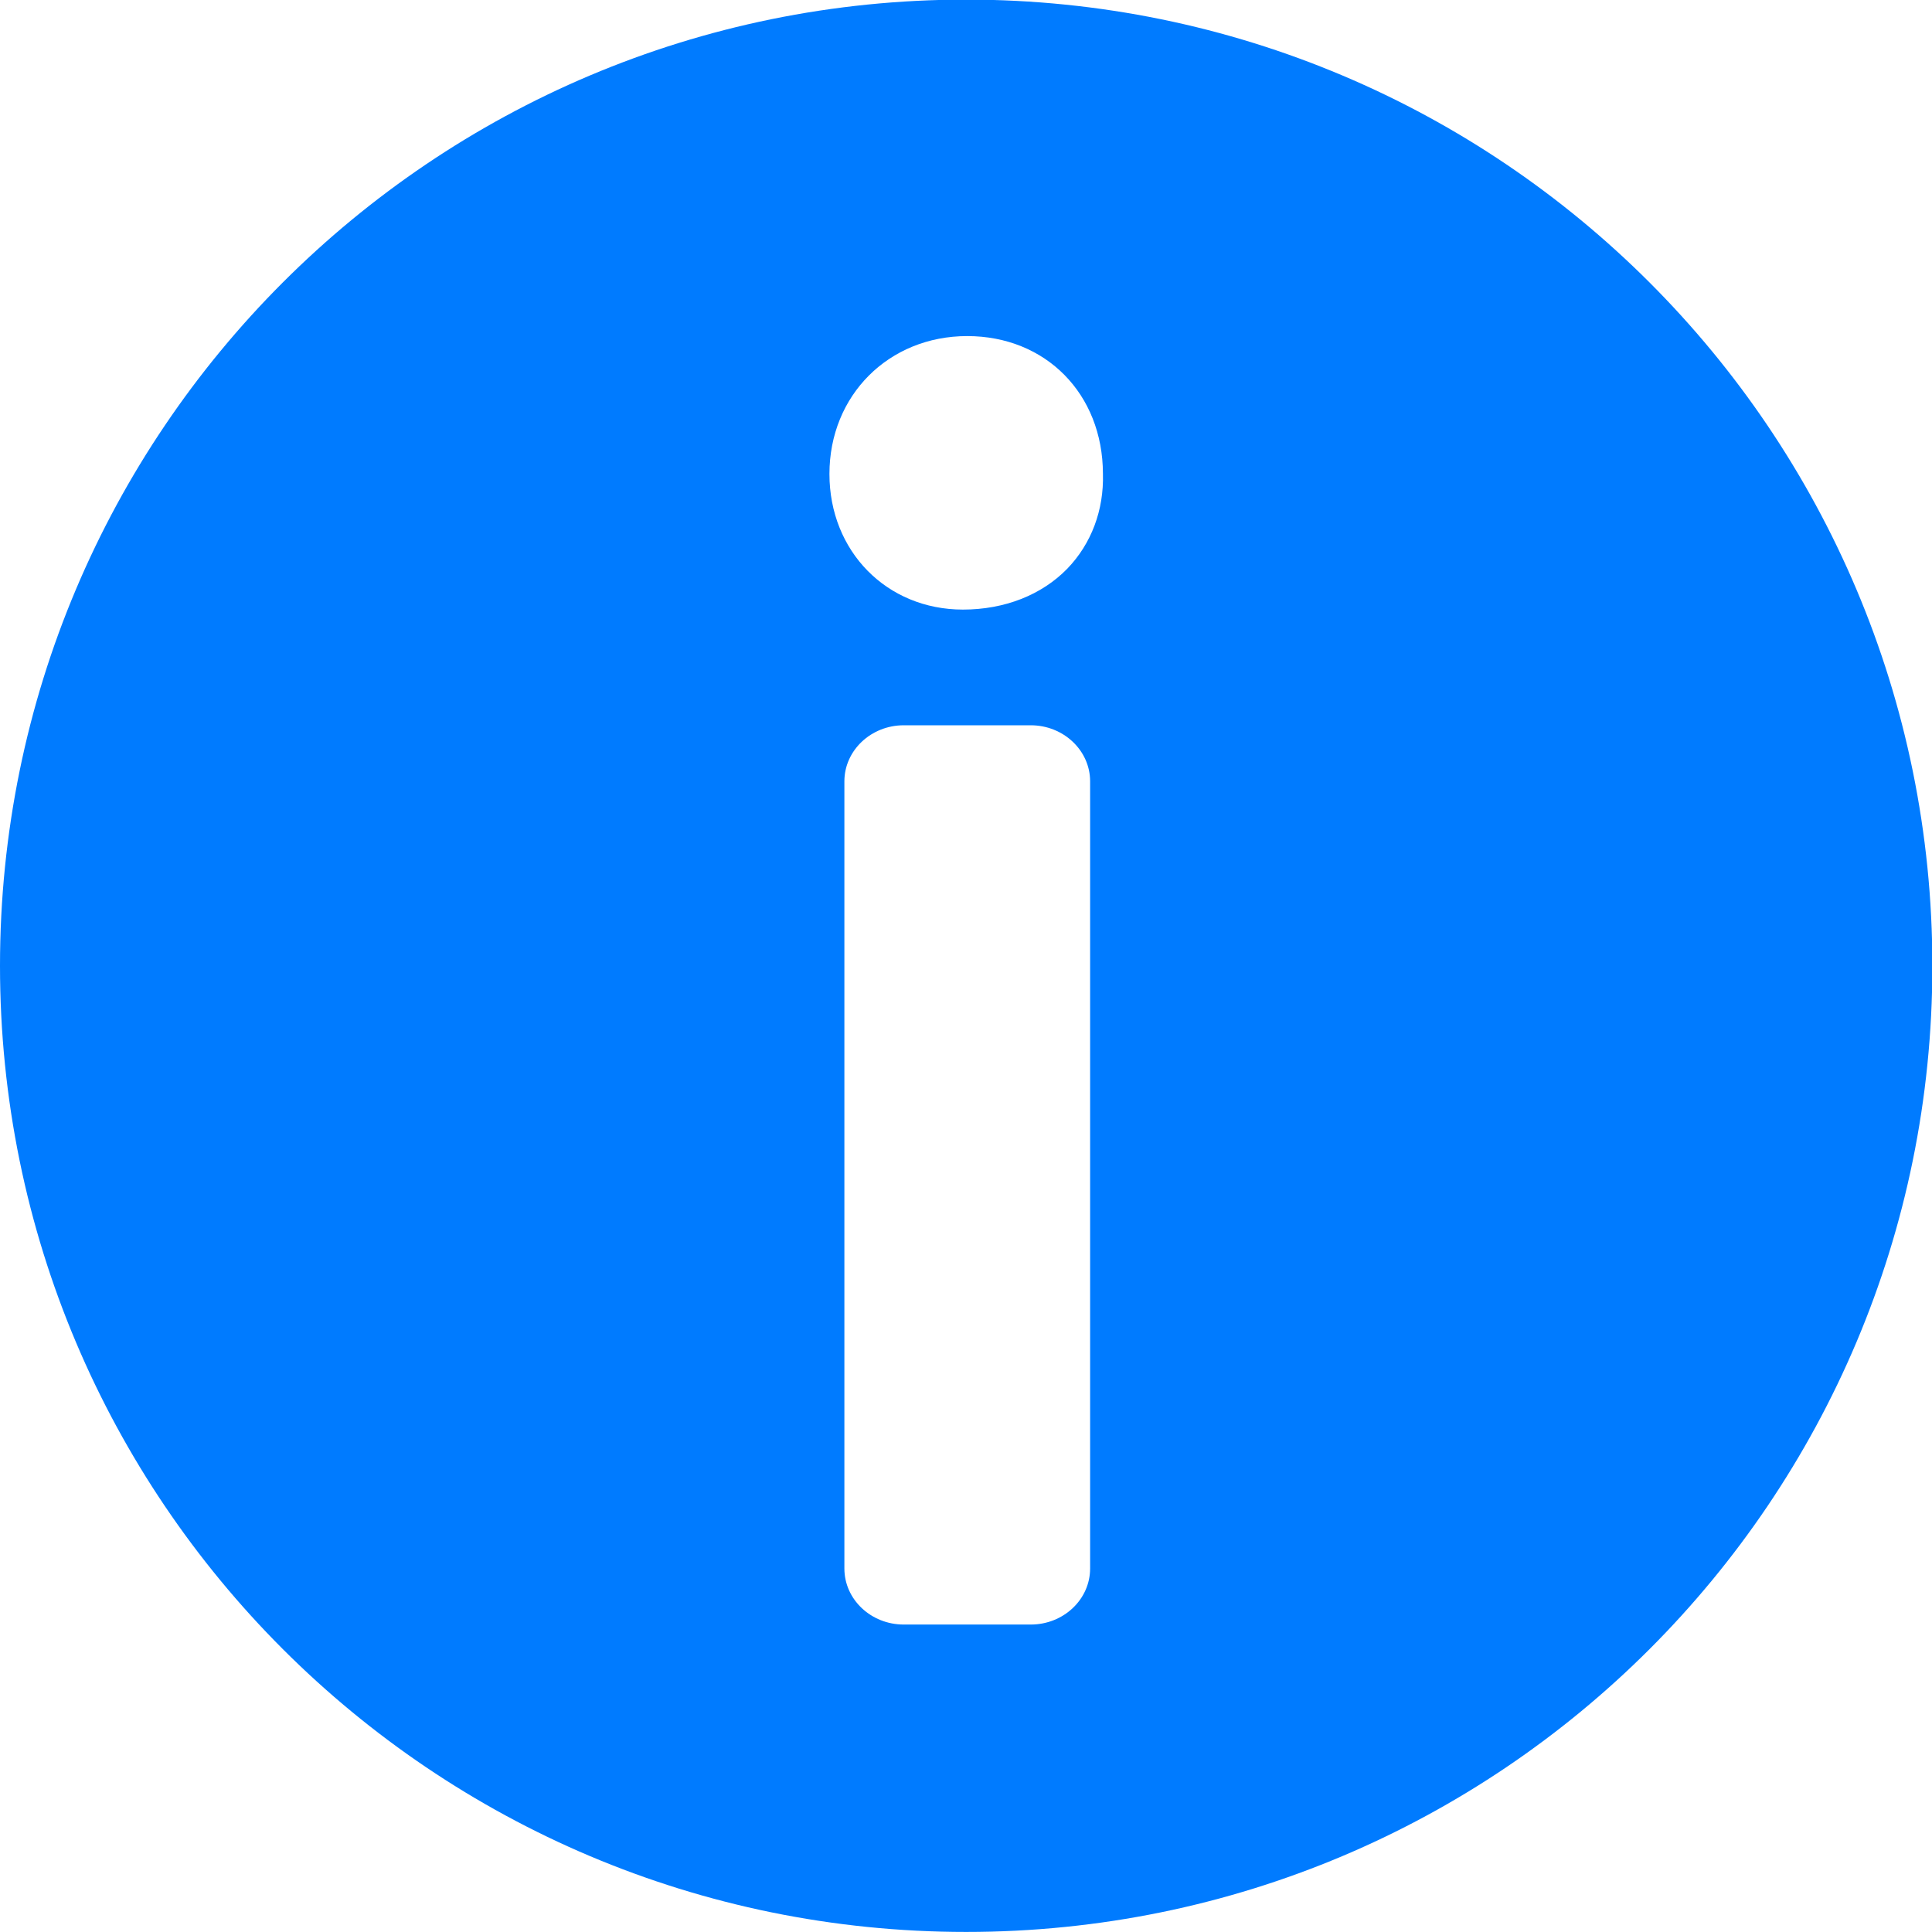
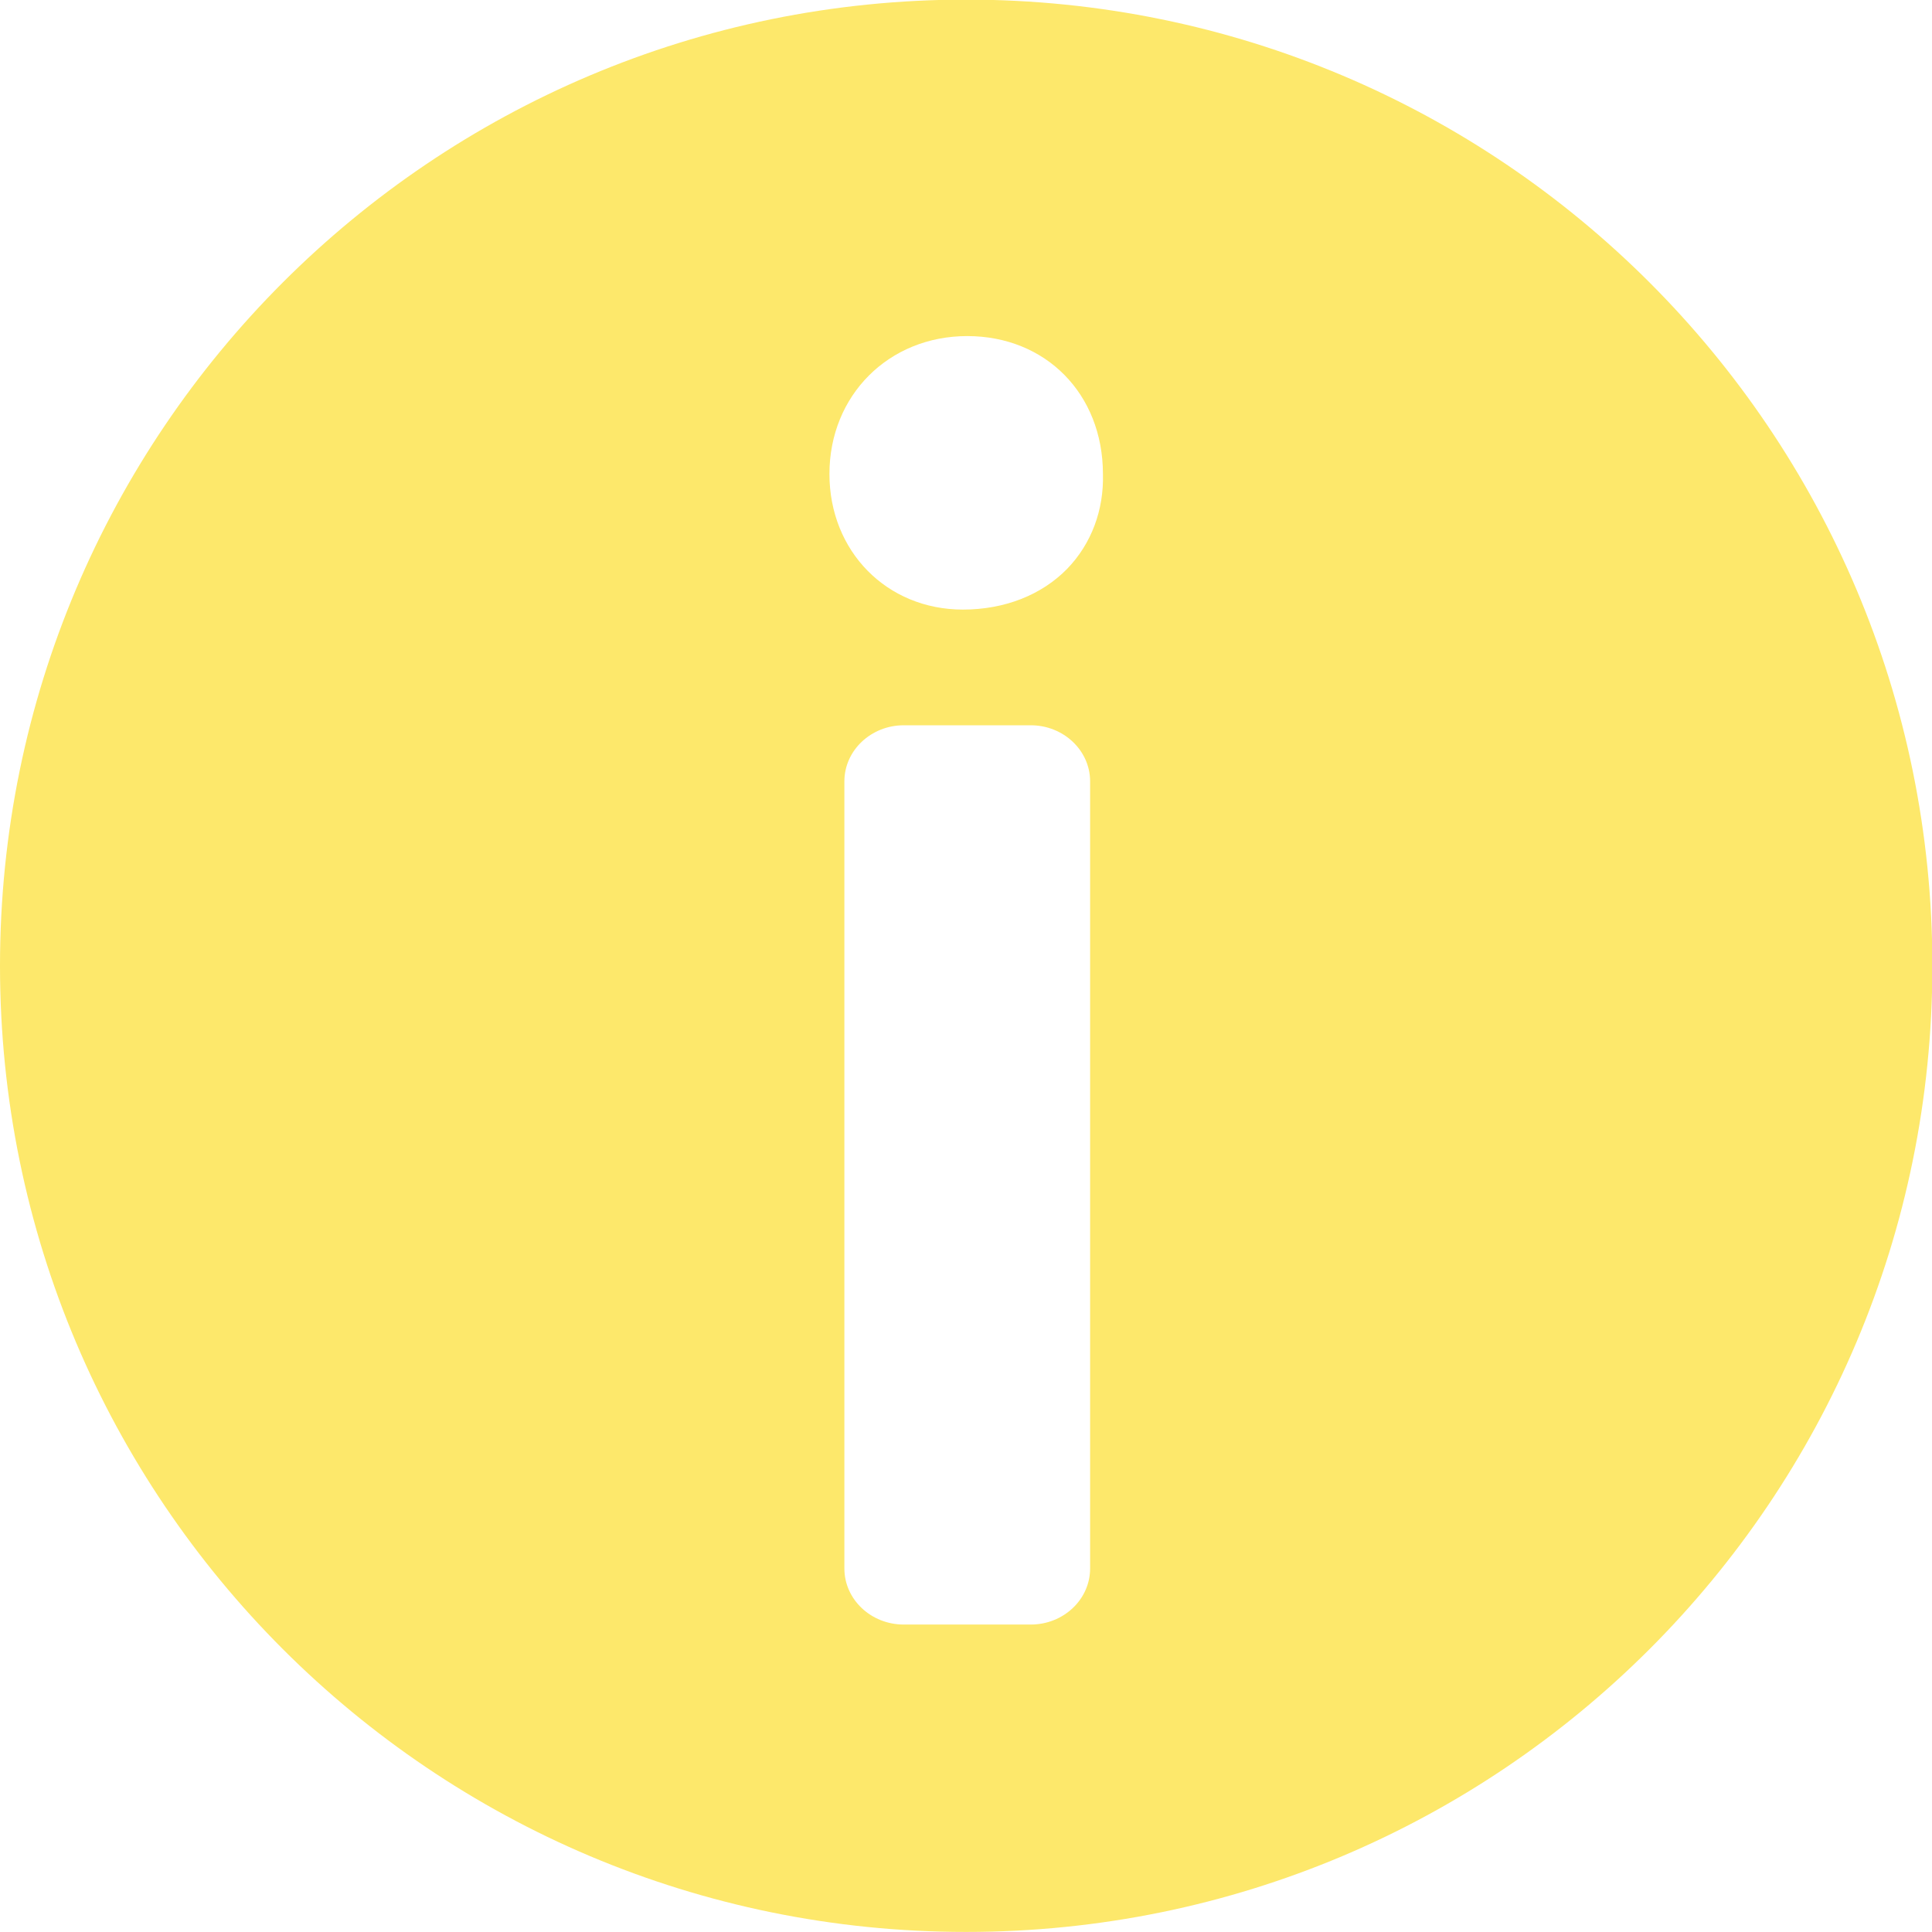
<svg xmlns="http://www.w3.org/2000/svg" viewBox="0 0 28.267 28.267" height="28.267" width="28.267" xml:space="preserve" id="svg2" version="1.1">
  <defs id="defs6" />
  <g transform="matrix(1.333333,0,0,-1.333333,0,28.26667)" id="g10">
    <g transform="scale(0.1)" id="g12">
-       <path id="path14" style="fill:#007bff;fill-opacity:1;fill-rule:nonzero;stroke:none" d="m 117.121,149.602 c -2.812,-2.891 -6.887,-4.493 -11.457,-4.493 -8.359,0 -14.648,6.399 -14.648,14.883 0,8.625 6.504,15.129 15.117,15.129 8.625,0 14.875,-6.348 14.894,-15.098 0.118,-3.996 -1.269,-7.687 -3.906,-10.421 z m 2.5,-109.715 c 0,-3.398 -2.922,-6.152 -6.516,-6.152 H 99.172 c -3.594,0 -6.516,2.754 -6.516,6.152 v 86.375 c 0,3.39 2.922,6.152 6.516,6.152 h 13.933 c 3.594,0 6.516,-2.762 6.516,-6.152 z M 106.016,212.043 C 47.422,212.043 0,164.621 0,106.02 0,47.426 47.422,0.004 106.016,0.004 c 58.605,0 106.027,47.41 106.027,106.016 0,58.593 -47.414,106.023 -106.027,106.023" />
+       <path id="path14" style="fill:#FDE86B;fill-opacity:1;fill-rule:nonzero;stroke:none" d="m 117.121,149.602 c -2.812,-2.891 -6.887,-4.493 -11.457,-4.493 -8.359,0 -14.648,6.399 -14.648,14.883 0,8.625 6.504,15.129 15.117,15.129 8.625,0 14.875,-6.348 14.894,-15.098 0.118,-3.996 -1.269,-7.687 -3.906,-10.421 z m 2.5,-109.715 c 0,-3.398 -2.922,-6.152 -6.516,-6.152 H 99.172 c -3.594,0 -6.516,2.754 -6.516,6.152 v 86.375 c 0,3.39 2.922,6.152 6.516,6.152 h 13.933 c 3.594,0 6.516,-2.762 6.516,-6.152 z M 106.016,212.043 C 47.422,212.043 0,164.621 0,106.02 0,47.426 47.422,0.004 106.016,0.004 c 58.605,0 106.027,47.41 106.027,106.016 0,58.593 -47.414,106.023 -106.027,106.023" />
    </g>
  </g>
</svg>
